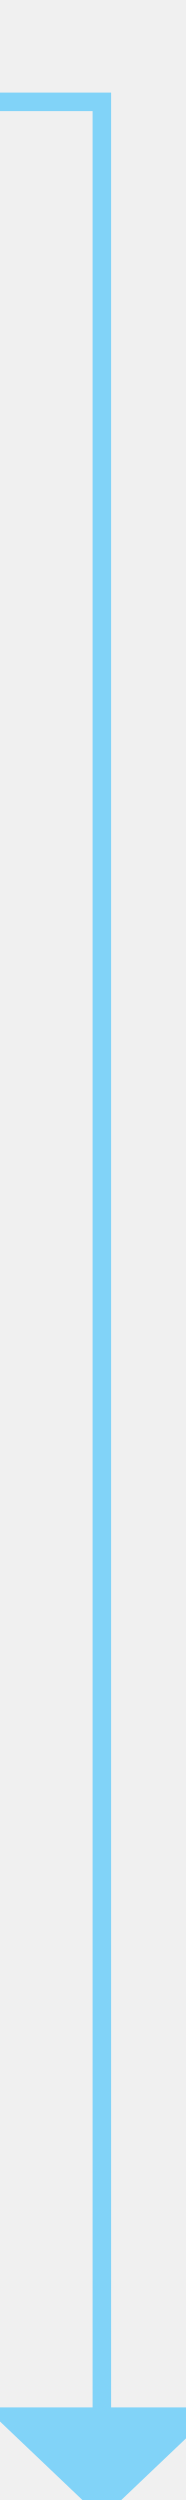
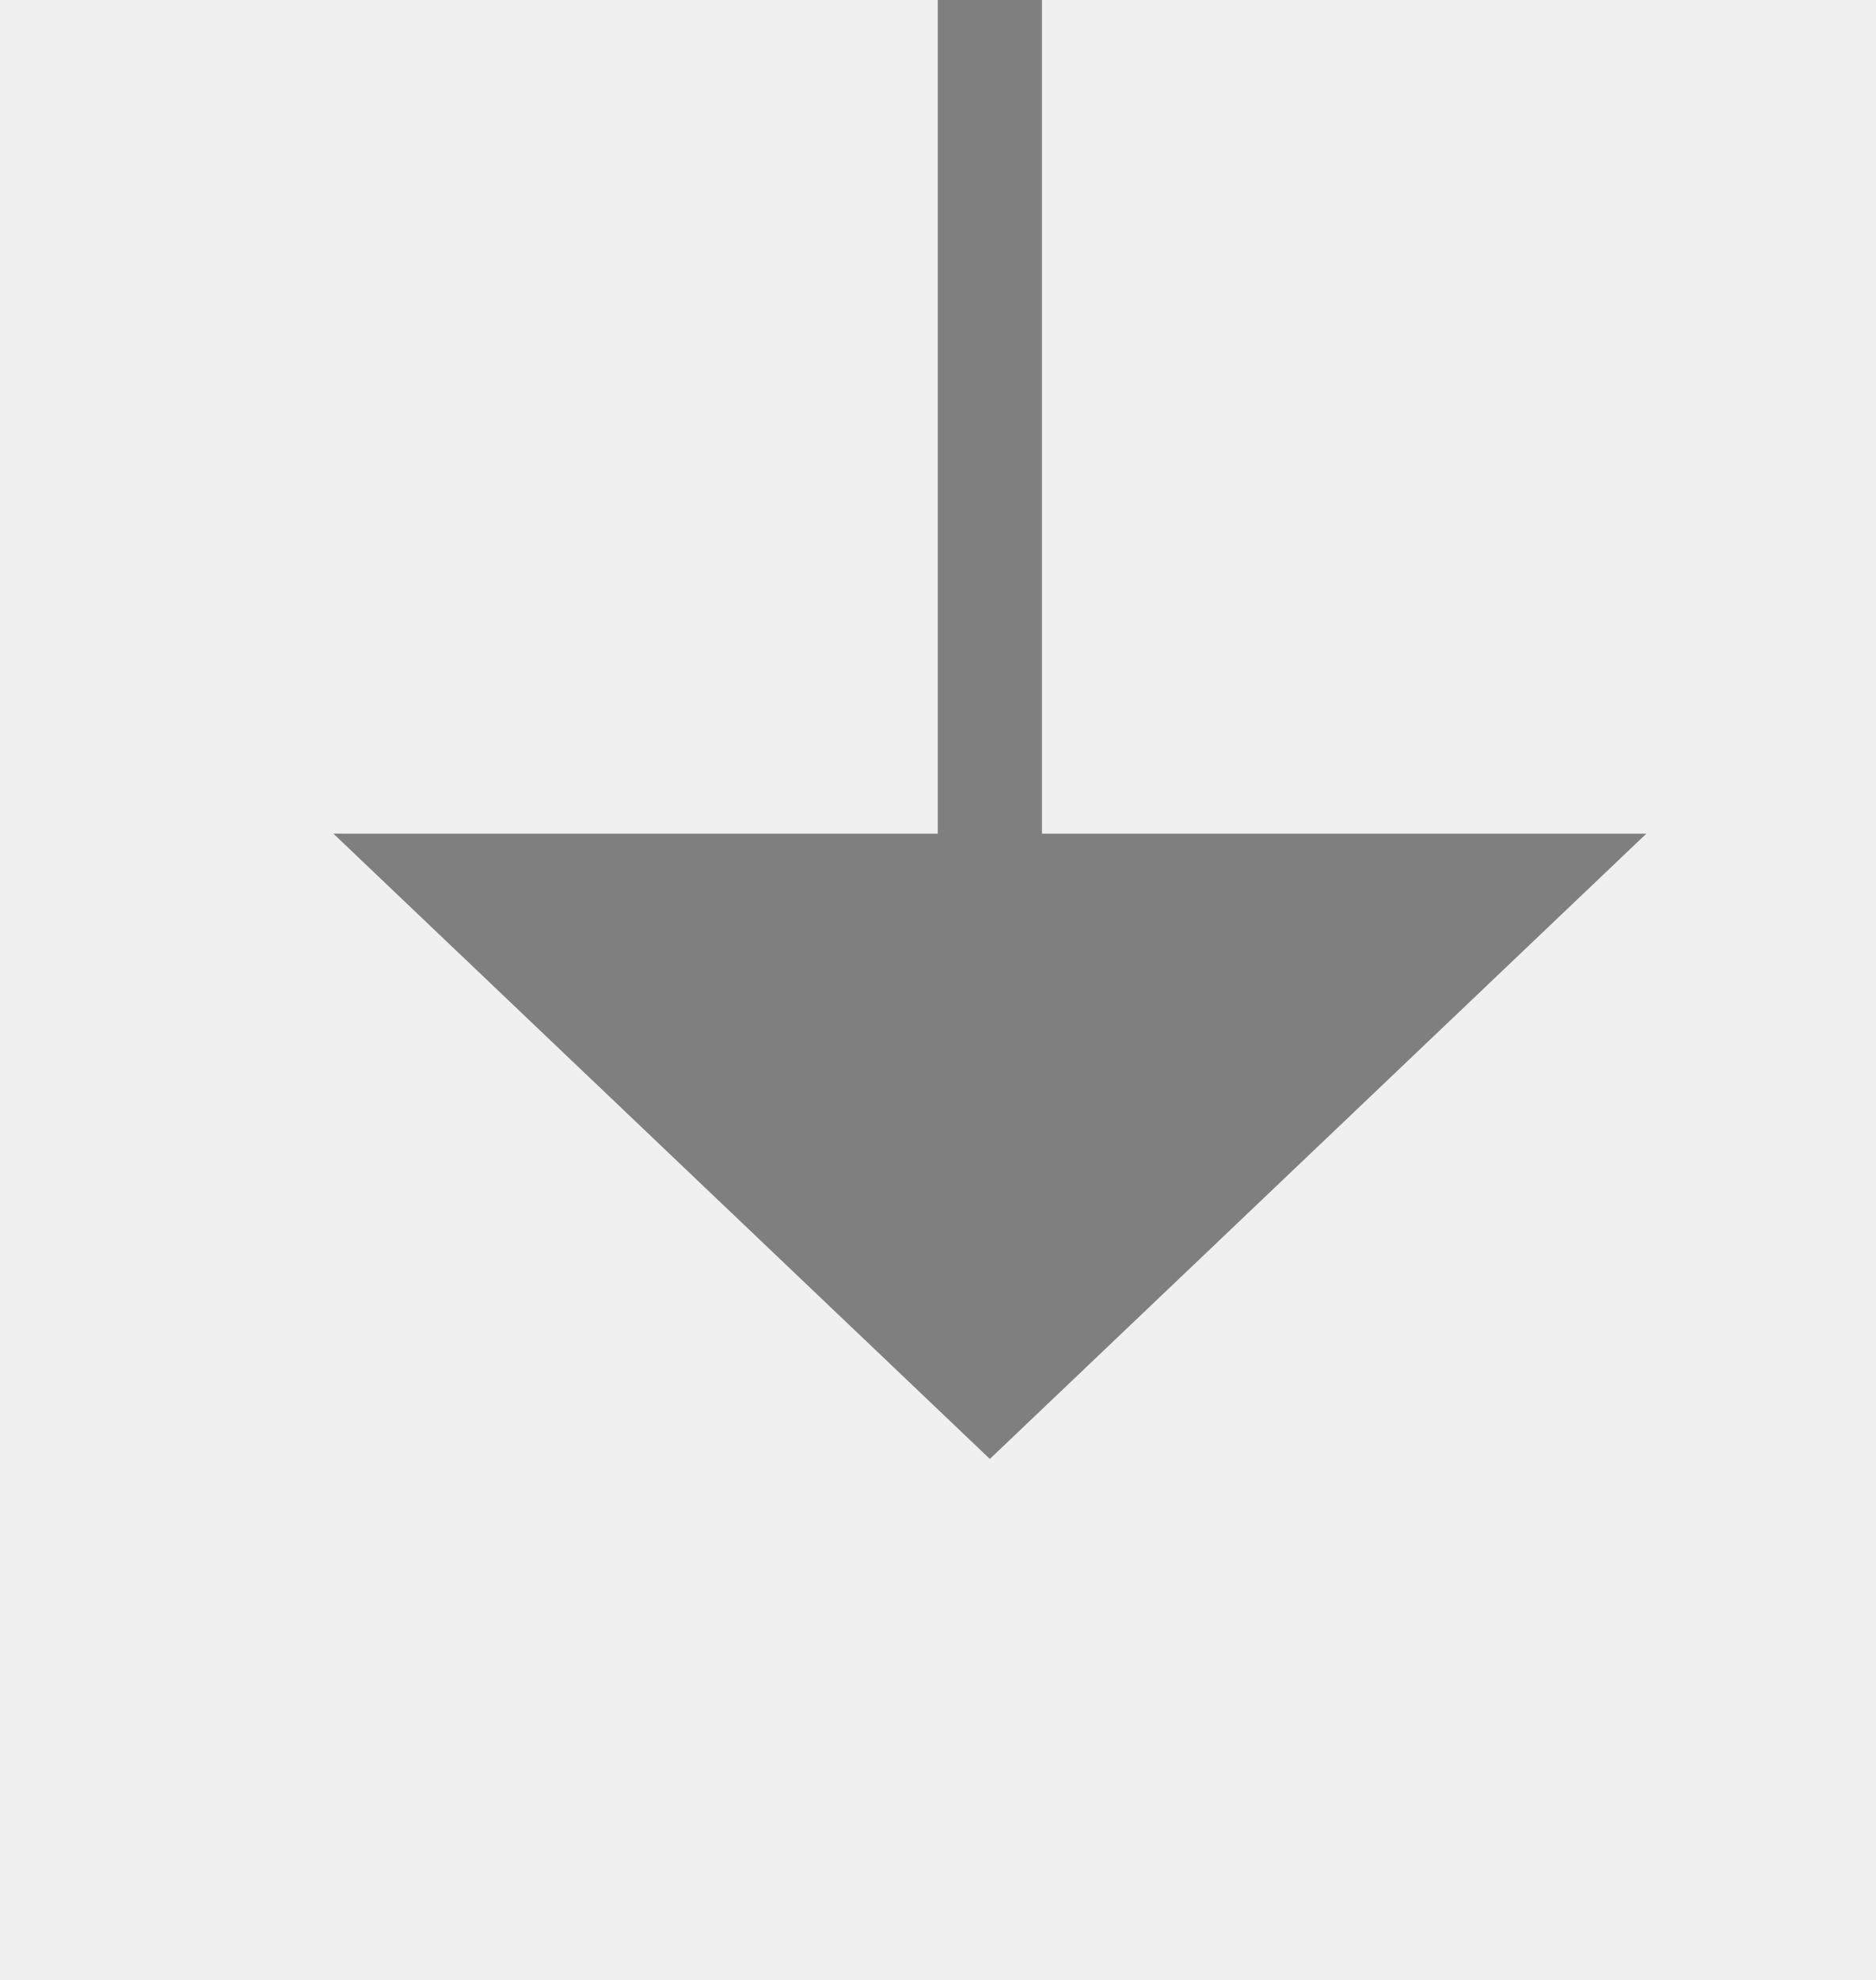
- <svg xmlns="http://www.w3.org/2000/svg" version="1.1" width="10px" height="135px" preserveAspectRatio="xMidYMin meet" viewBox="926 915  8 135">
+ <svg xmlns="http://www.w3.org/2000/svg" version="1.1" width="18px" height="19px" preserveAspectRatio="xMidYMin meet" viewBox="342 397  16 19">
  <defs>
-     <mask fill="white" id="clip61">
-       <path d="M 852 907  L 898 907  L 898 932  L 852 932  Z M 690 907  L 939 907  L 939 1059  L 690 1059  Z " fill-rule="evenodd" />
+     <mask fill="white" id="clip39">
+       <path d="M 301 347  L 399 347  L 399 372  L 301 372  Z M 301 310  L 399 310  L 399 419  L 301 419  Z " fill-rule="evenodd" />
    </mask>
  </defs>
-   <path d="M 690 920.5  L 930.5 920.5  L 930.5 1046  " stroke-width="1" stroke="#81d3f8" fill="none" mask="url(#clip61)" />
-   <path d="M 924.2 1045  L 930.5 1051  L 936.8 1045  L 924.2 1045  Z " fill-rule="nonzero" fill="#81d3f8" stroke="none" mask="url(#clip61)" />
+   <path d="M 350.5 347  L 350.5 310  M 350.5 372  L 350.5 406  " stroke-width="1" stroke="#7f7f7f" fill="none" />
+   <path d="M 344.2 405  L 350.5 411  L 356.8 405  L 344.2 405  Z " fill-rule="nonzero" fill="#7f7f7f" stroke="none" mask="url(#clip39)" />
</svg>
